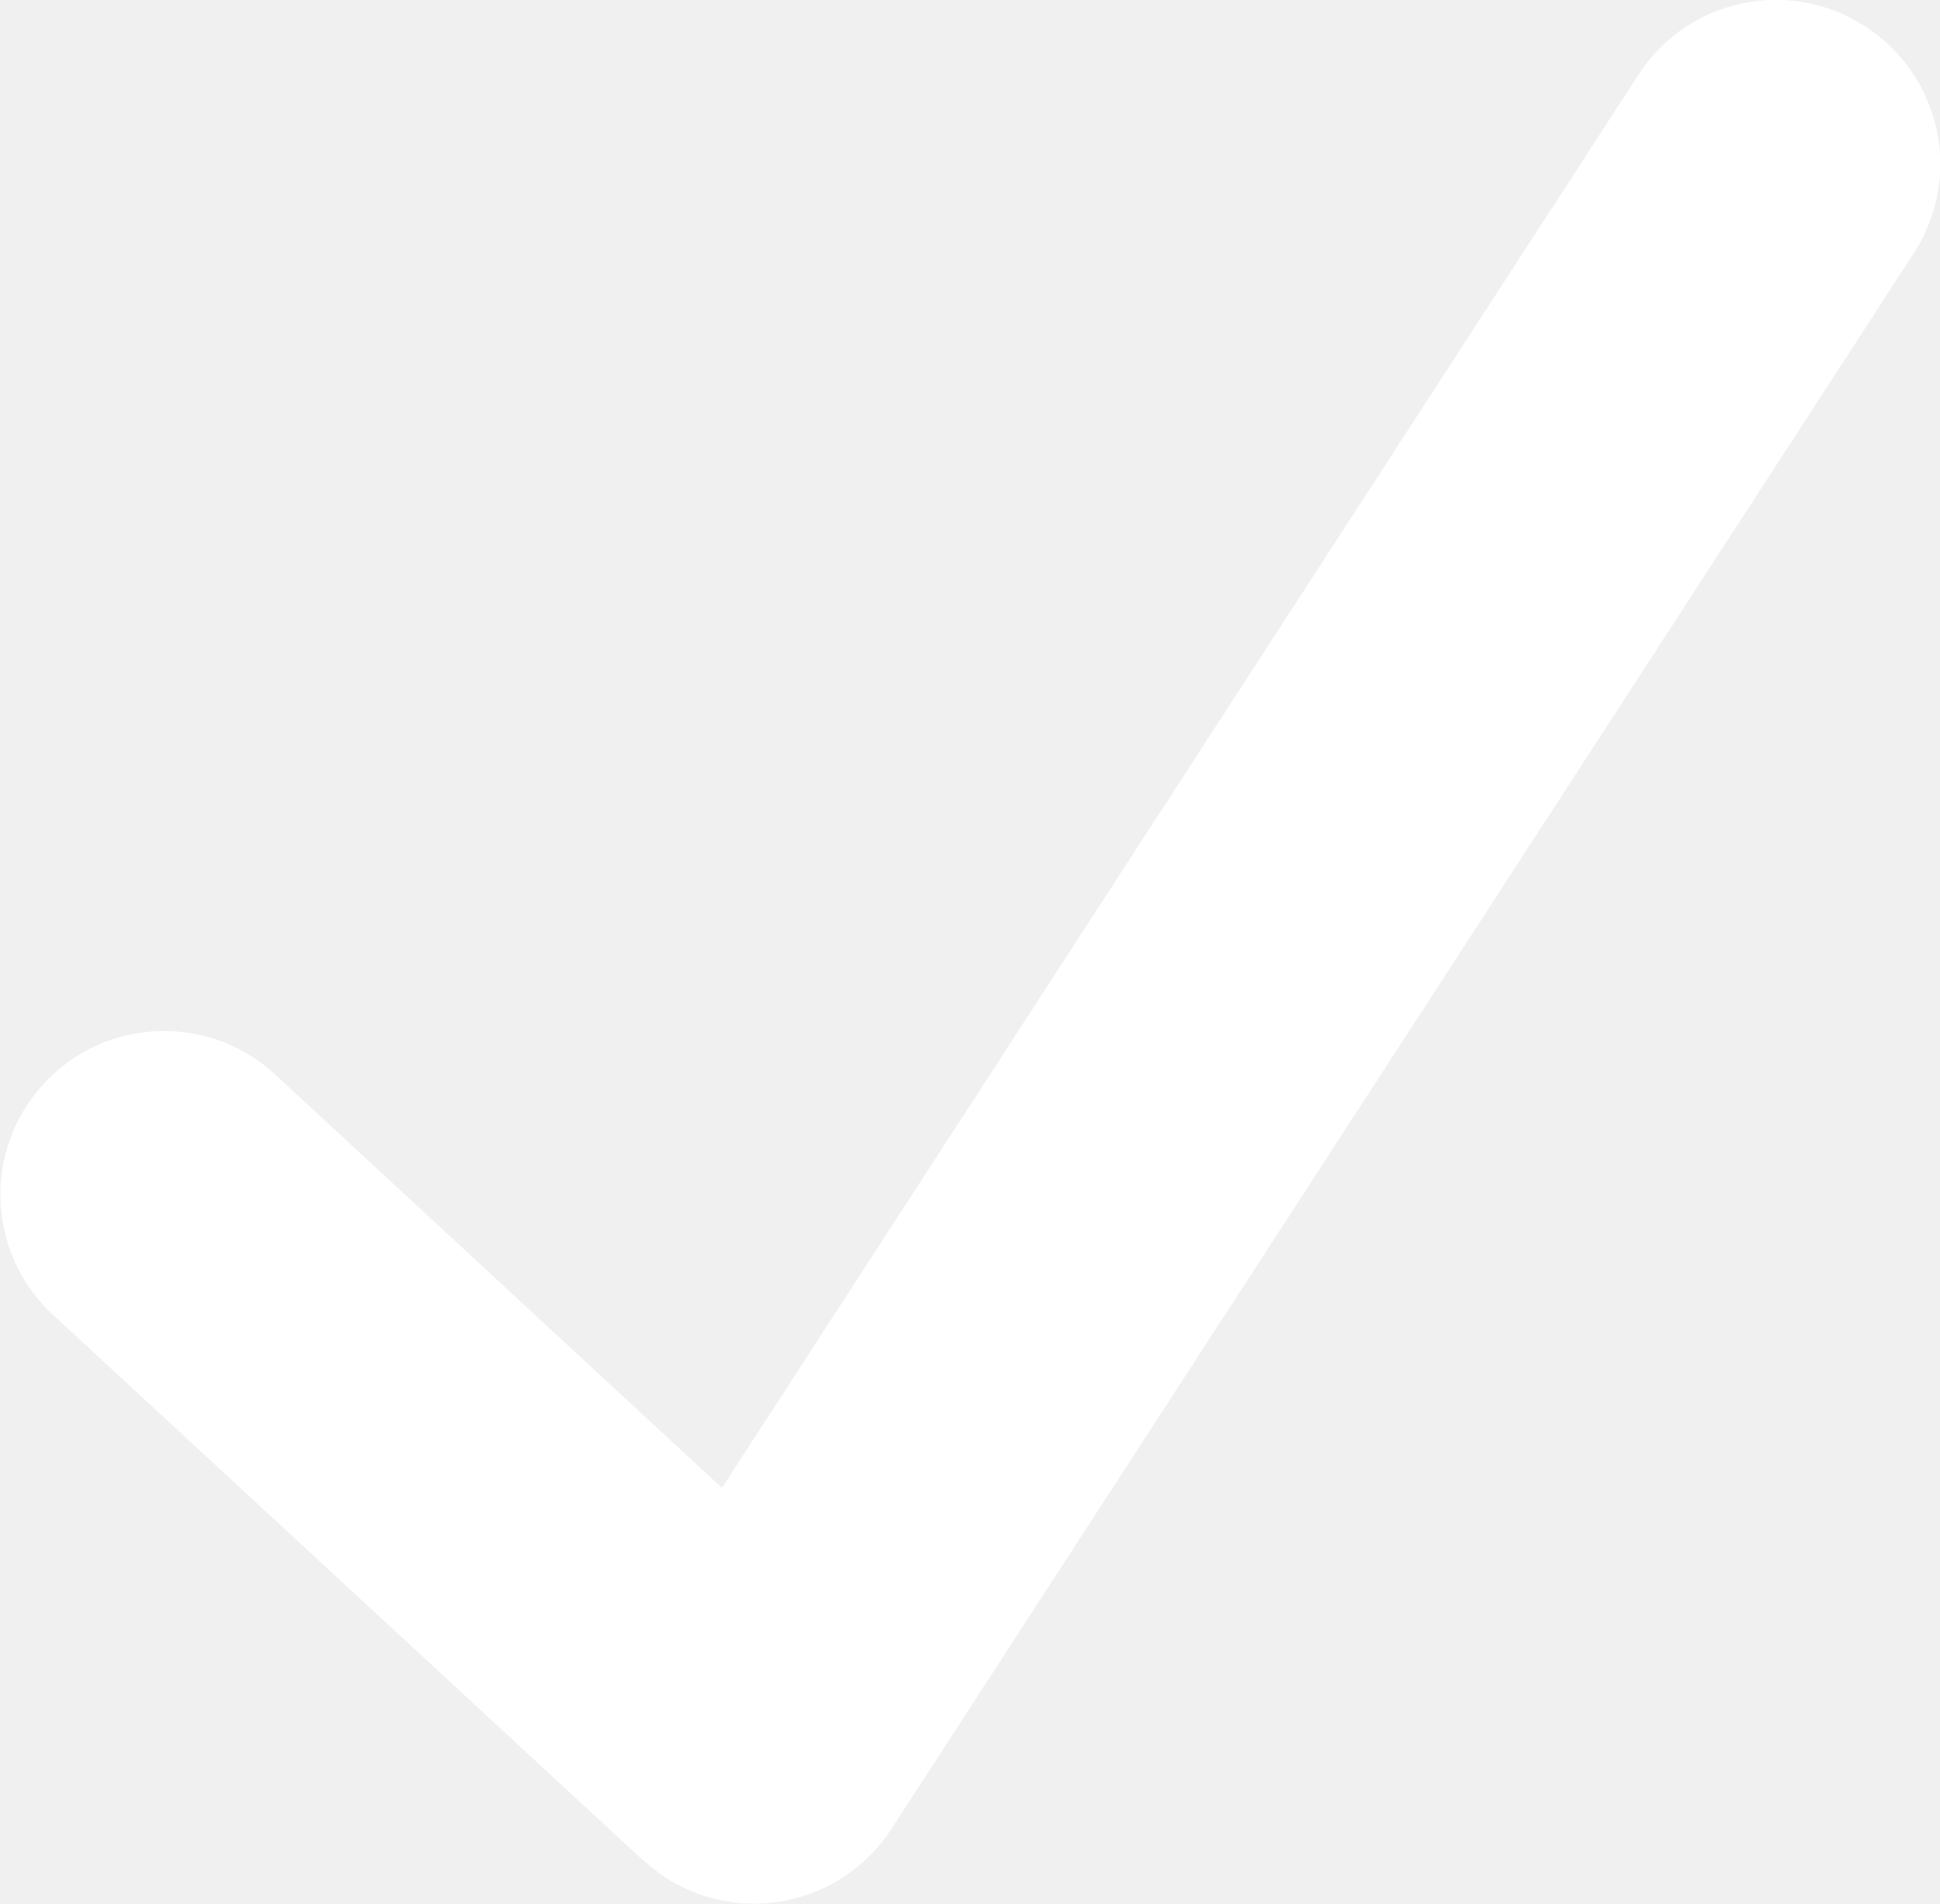
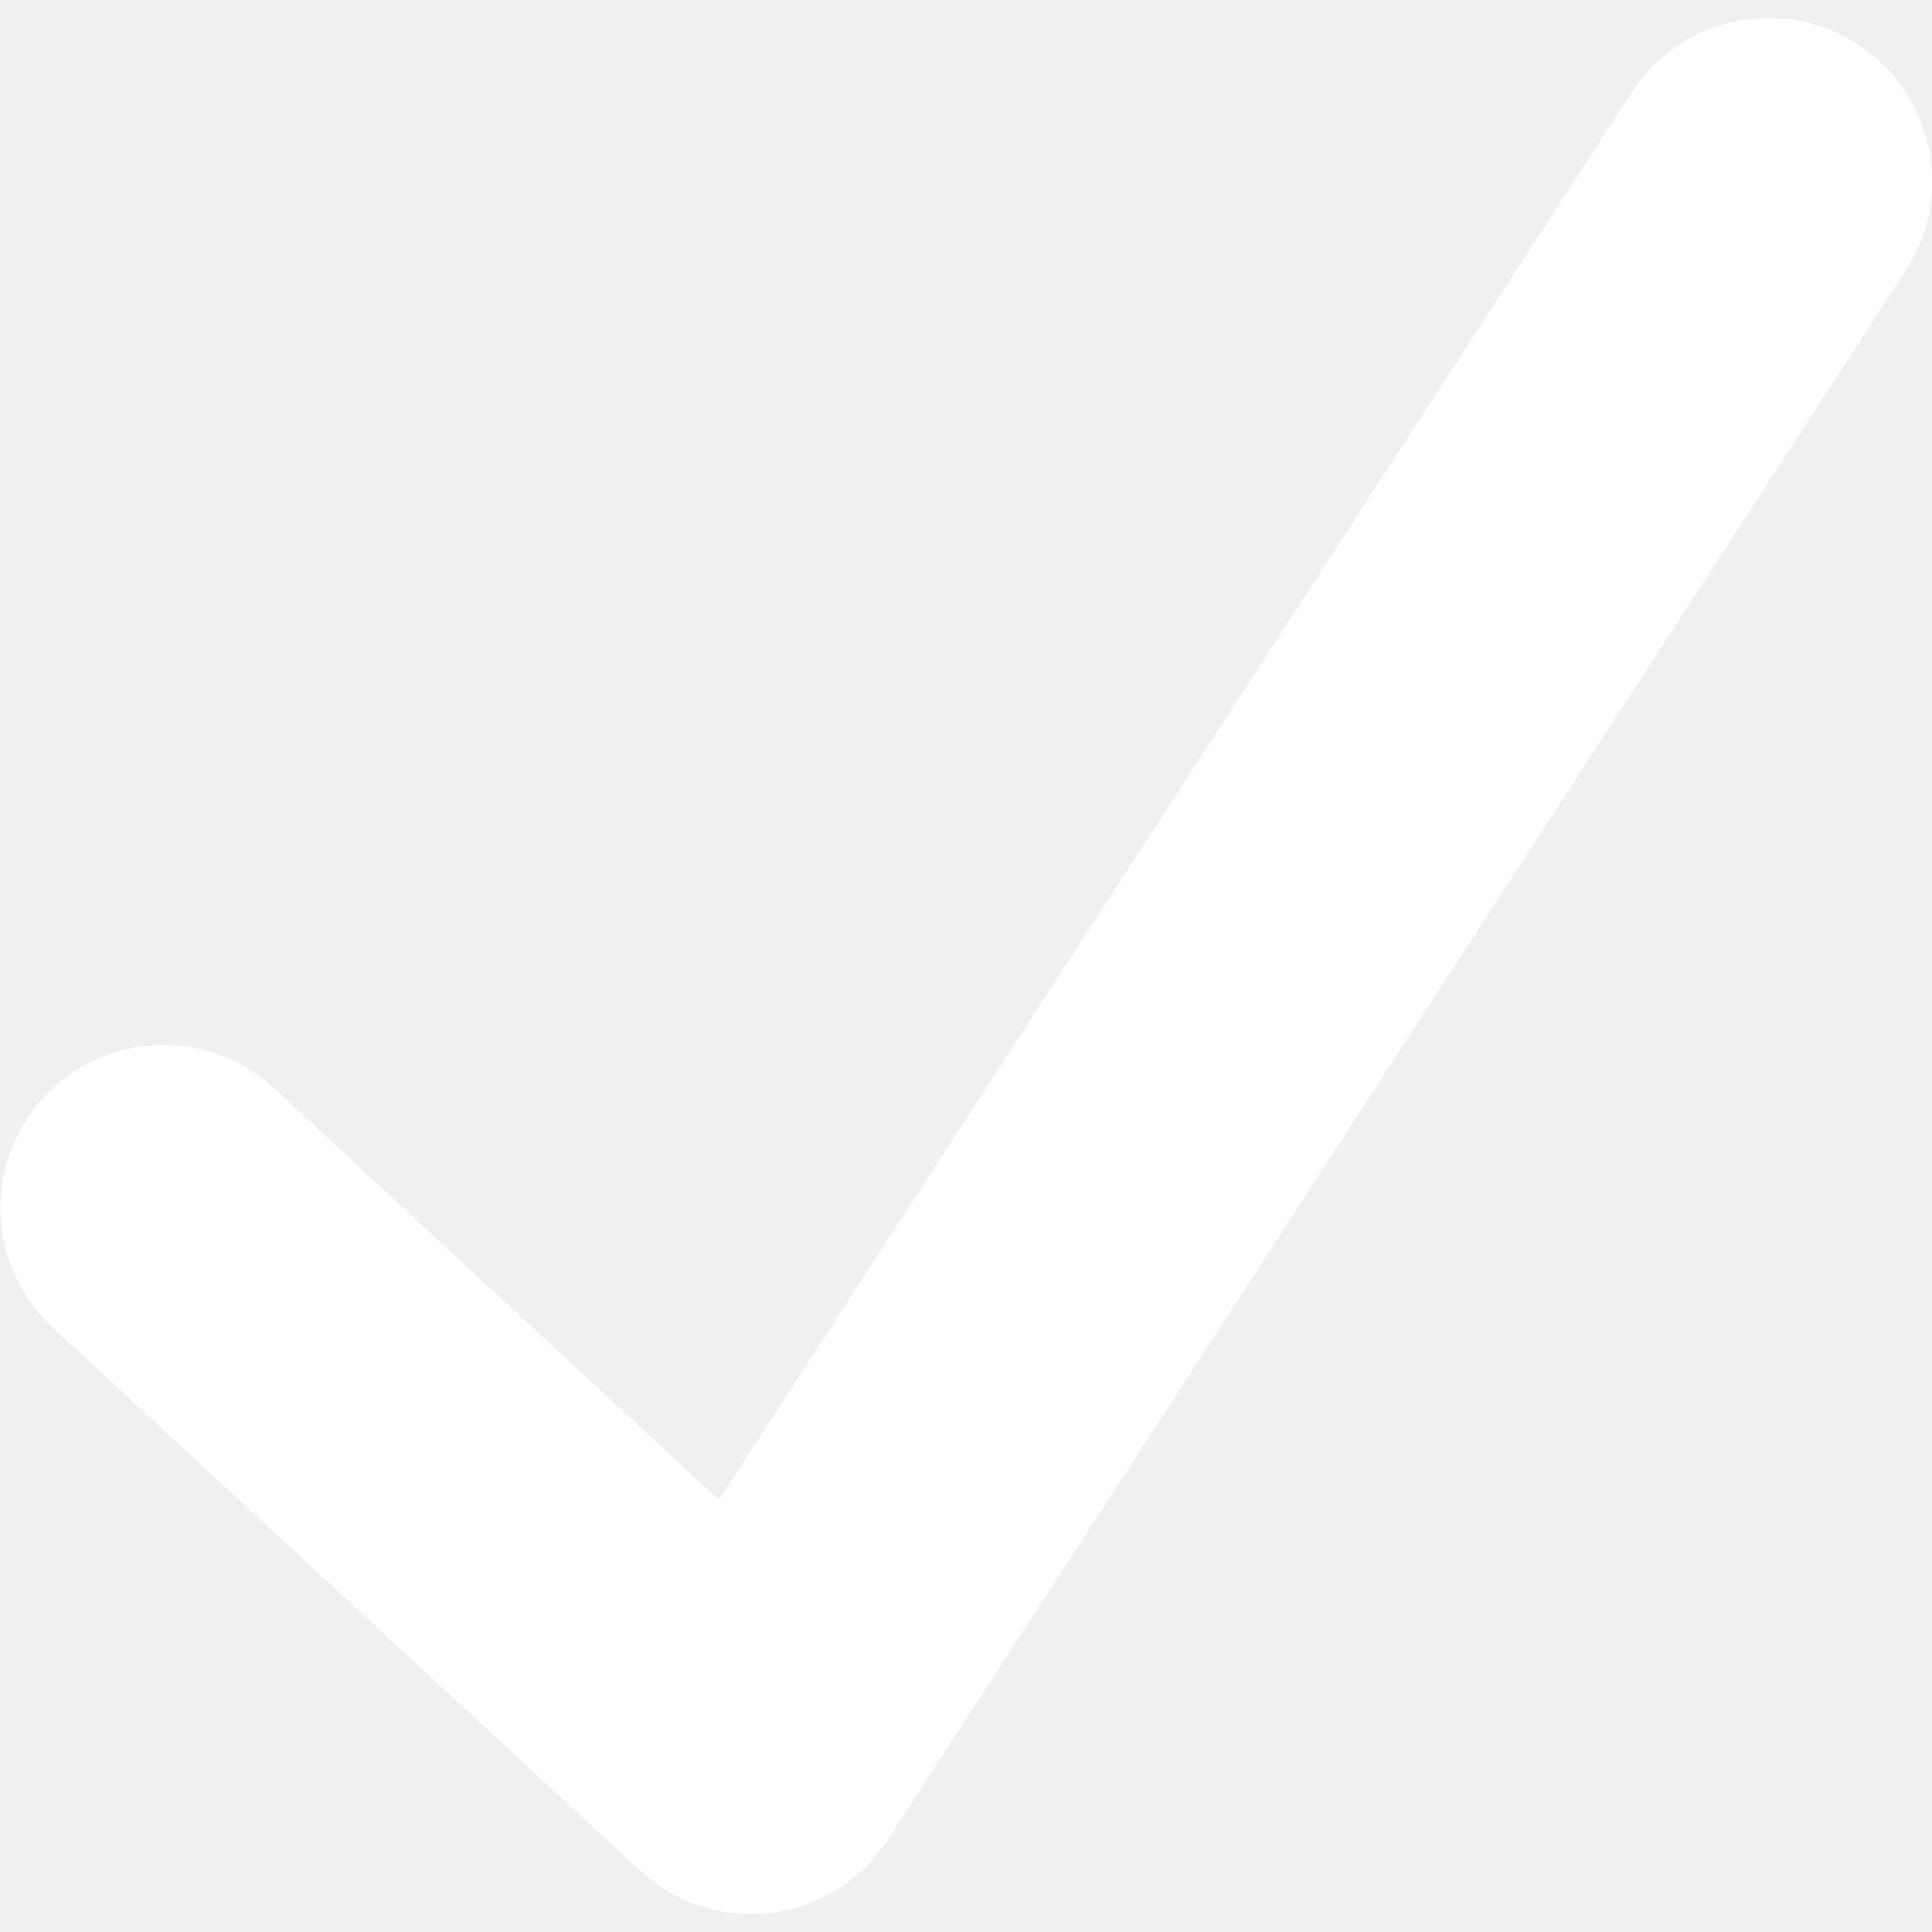
- <svg xmlns="http://www.w3.org/2000/svg" width="12.227" height="11.999" viewBox="0 0 12.227 11.999">
+ <svg xmlns="http://www.w3.org/2000/svg" width="13" height="13" viewBox="0 0 12.227 11.999">
  <path id="heavy-check-mark" d="M12.022,1.058a1.031,1.031,0,0,0-1.427.3L4.816,10.27,2,7.664A1.031,1.031,0,0,0,.6,9.179L4.3,12.6s.106.091.155.123a1.031,1.031,0,0,0,1.427-.3l6.446-9.936A1.031,1.031,0,0,0,12.022,1.058Z" transform="translate(-0.266 -0.891)" fill="#fff" />
</svg>
